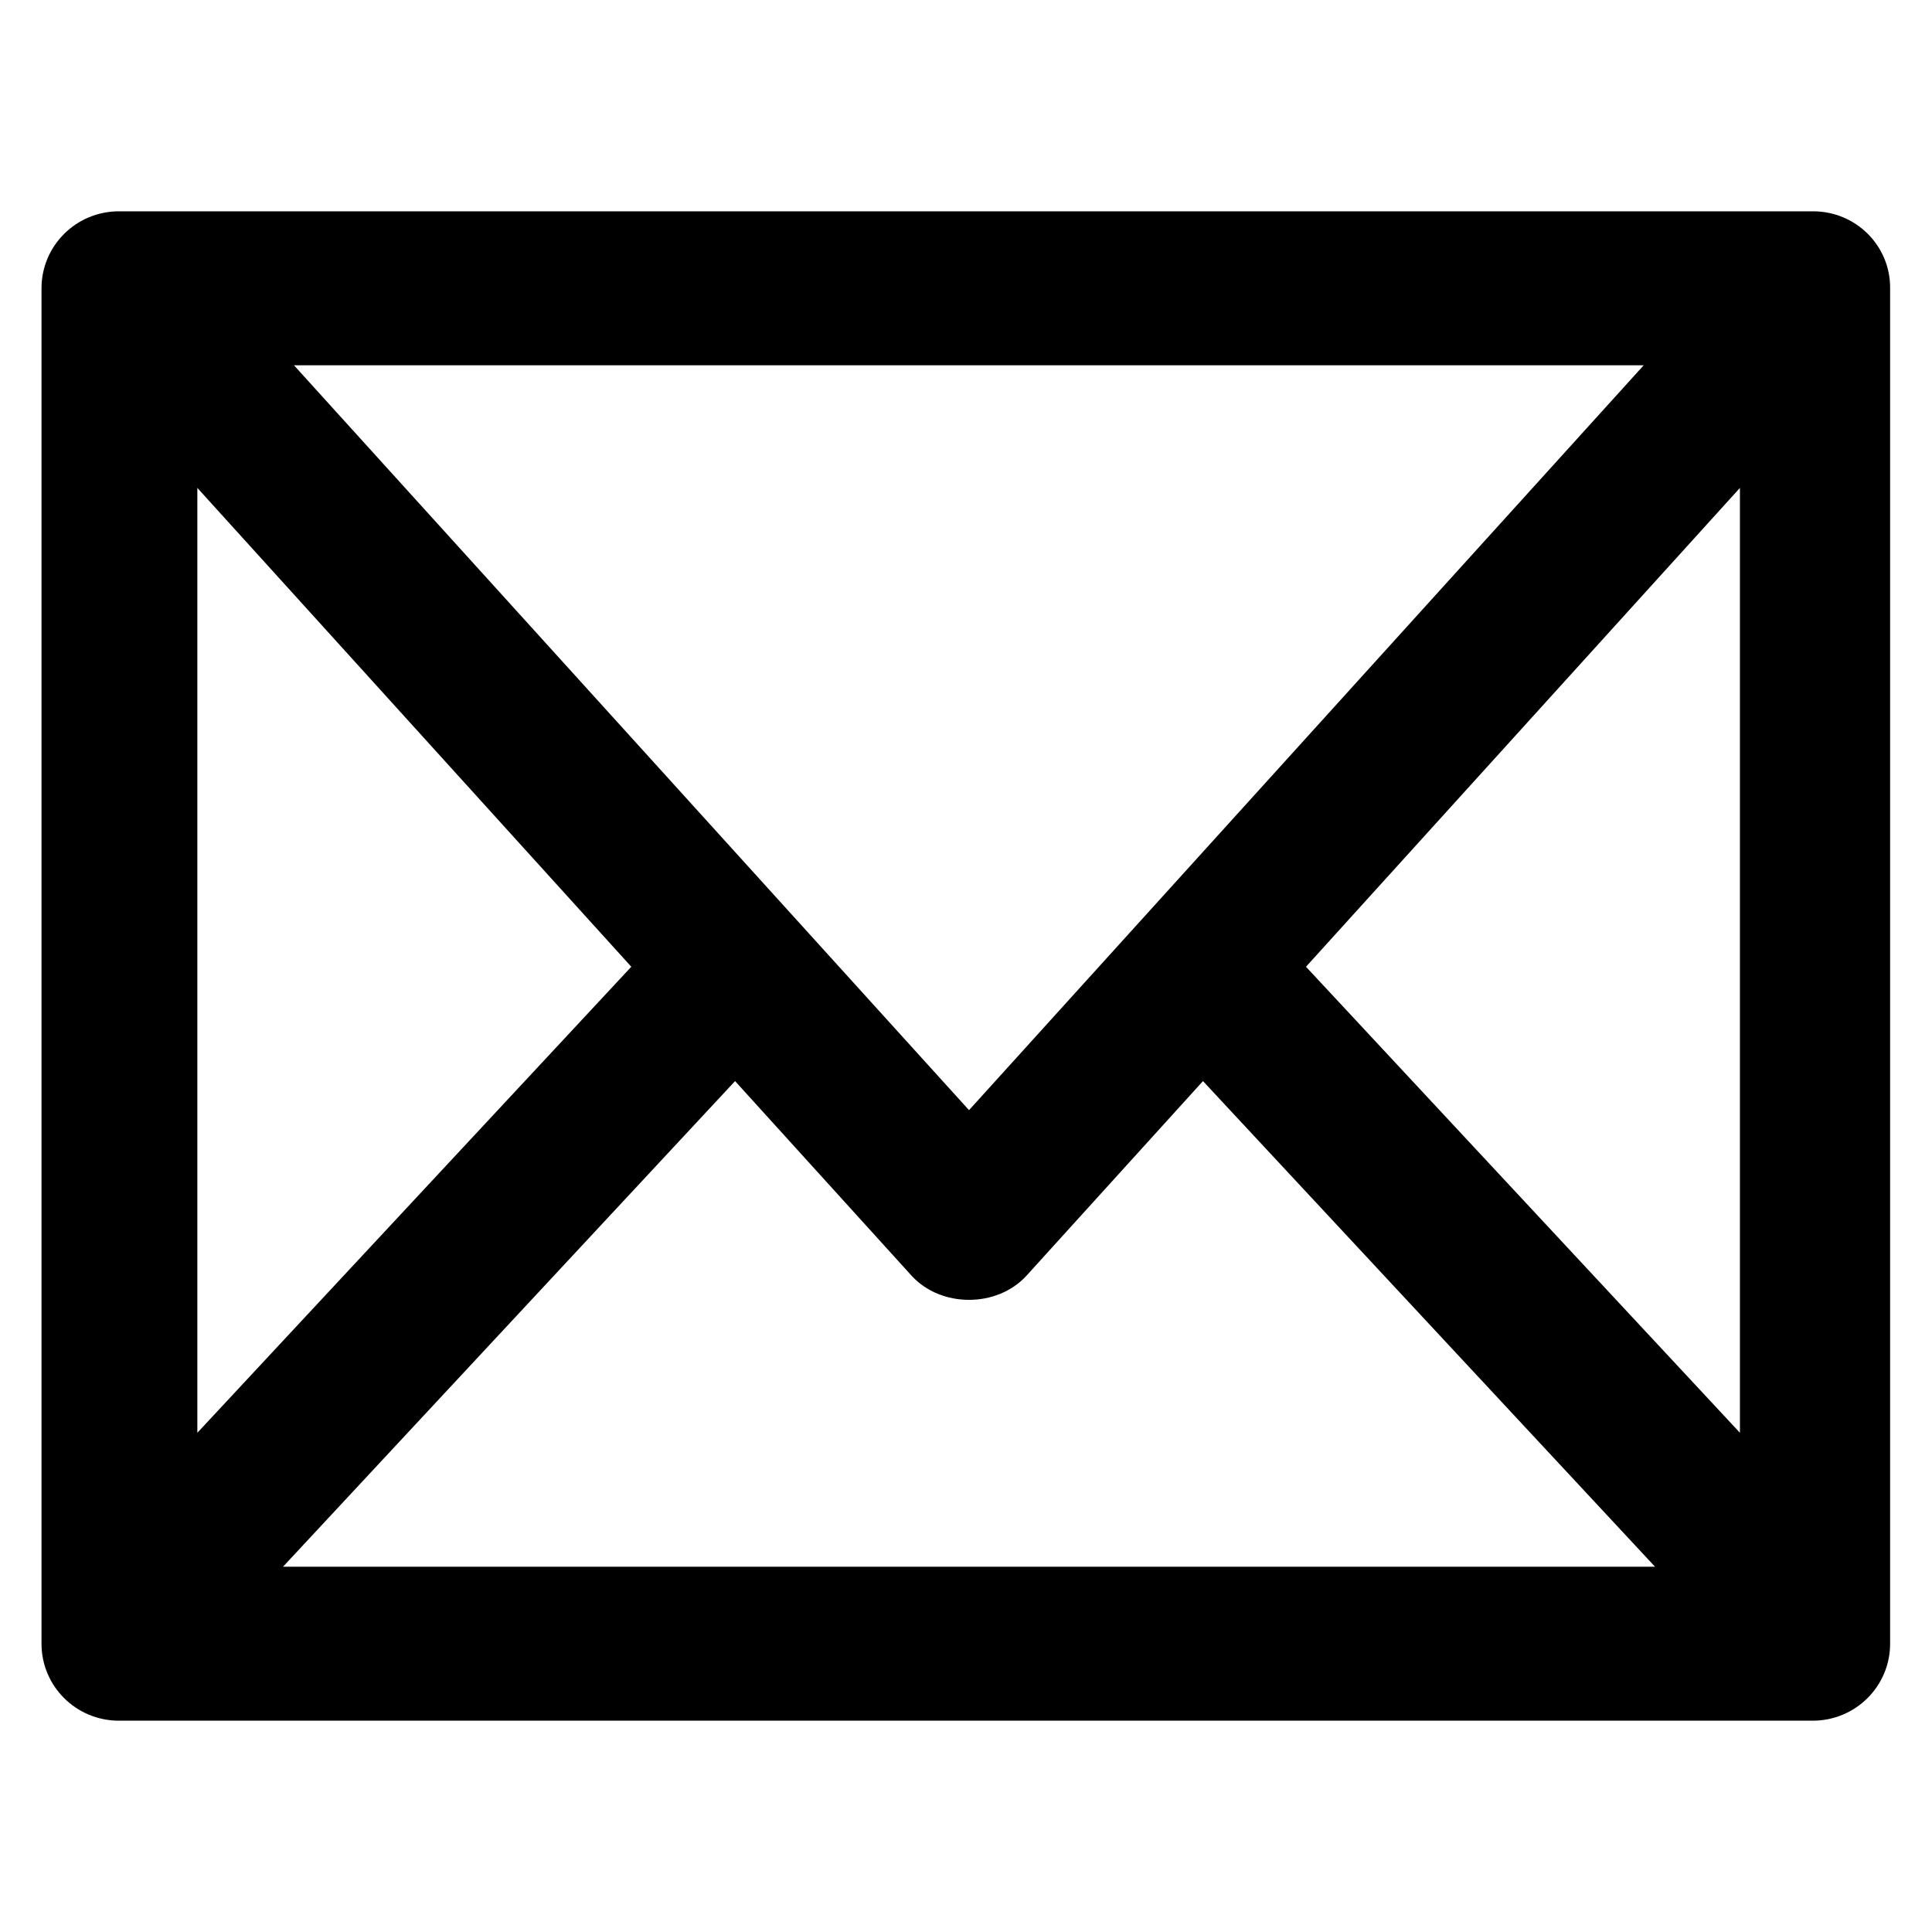
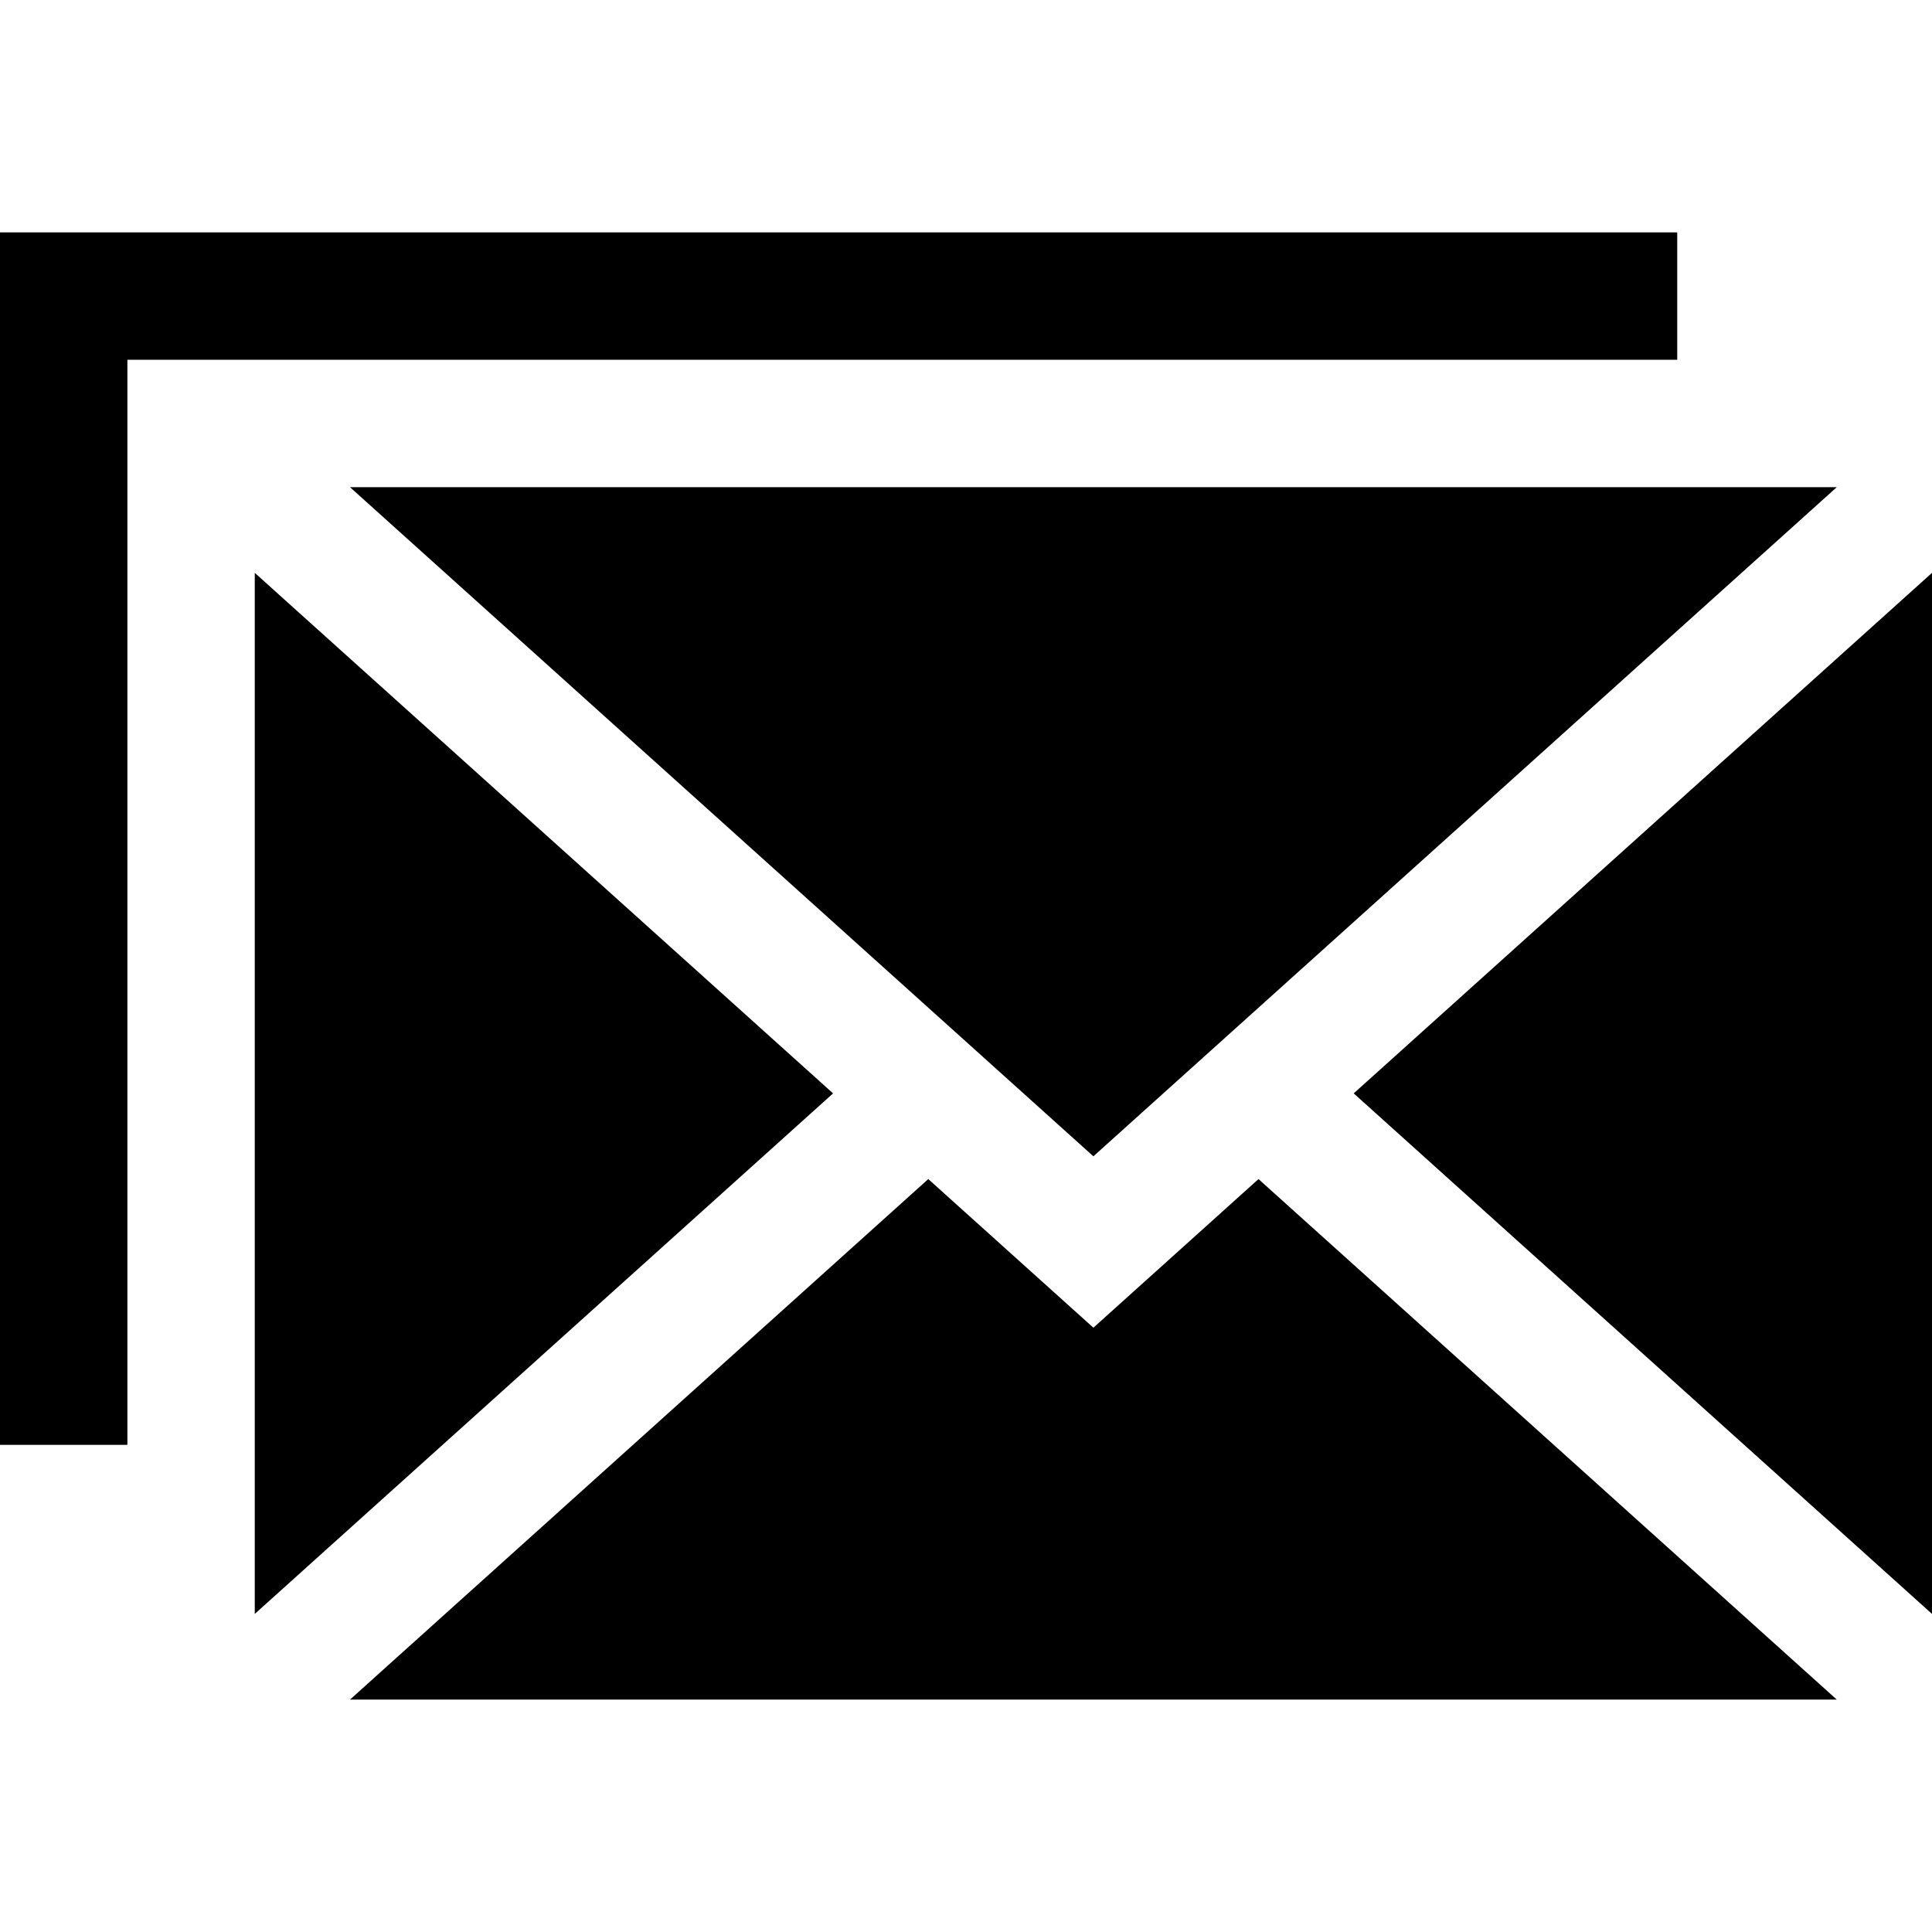
- <svg xmlns="http://www.w3.org/2000/svg" version="1.1" viewBox="0 0 512 512" enable-background="new 0 0 512 512">
+ <svg xmlns="http://www.w3.org/2000/svg" version="1.1" id="Layer_1" x="0px" y="0px" viewBox="0 0 455 455" style="enable-background:new 0 0 455 455;" xml:space="preserve">
  <g>
-     <g>
-       <path d="m194.8,286.5l46.8,51.6c7.8,8.5 22.6,8.5 30.4,0l46.8-51.6 119.8,128.7h-363.6l119.8-128.7zm-27.5-30.3l-115,123.5v-250.4l115,126.9zm89.5,38l-178.9-197.4h357.7l-178.8,197.4zm204.3-164.9v250.4l-115-123.5 115-126.9zm19.4-73.3h-449c-11.3,0-20.5,9.1-20.5,20.4v359.2c0,11.3 9.2,20.4 20.5,20.4h448.9c11.3,0 20.5-9.1 20.5-20.4v-359.2c0.1-11.3-9.1-20.4-20.4-20.4z" />
-     </g>
+     <polygon points="60,134.911 60,380.089 196.194,257.5  " />
+     <polygon points="318.806,257.5 455,380.089 455,134.911  " />
+     <polygon points="257.5,272.318 432.579,114.729 82.421,114.729  " />
+     <polygon points="257.5,312.682 218.615,277.681 82.421,400.271 432.579,400.271 296.385,277.681  " />
+     <polygon points="395,54.729 0,54.729 0,340.271 30,340.271 30,84.729 395,84.729  " />
  </g>
+   <g>
+ </g>
+   <g>
+ </g>
+   <g>
+ </g>
+   <g>
+ </g>
+   <g>
+ </g>
+   <g>
+ </g>
+   <g>
+ </g>
+   <g>
+ </g>
+   <g>
+ </g>
+   <g>
+ </g>
+   <g>
+ </g>
+   <g>
+ </g>
+   <g>
+ </g>
+   <g>
+ </g>
+   <g>
+ </g>
</svg>
